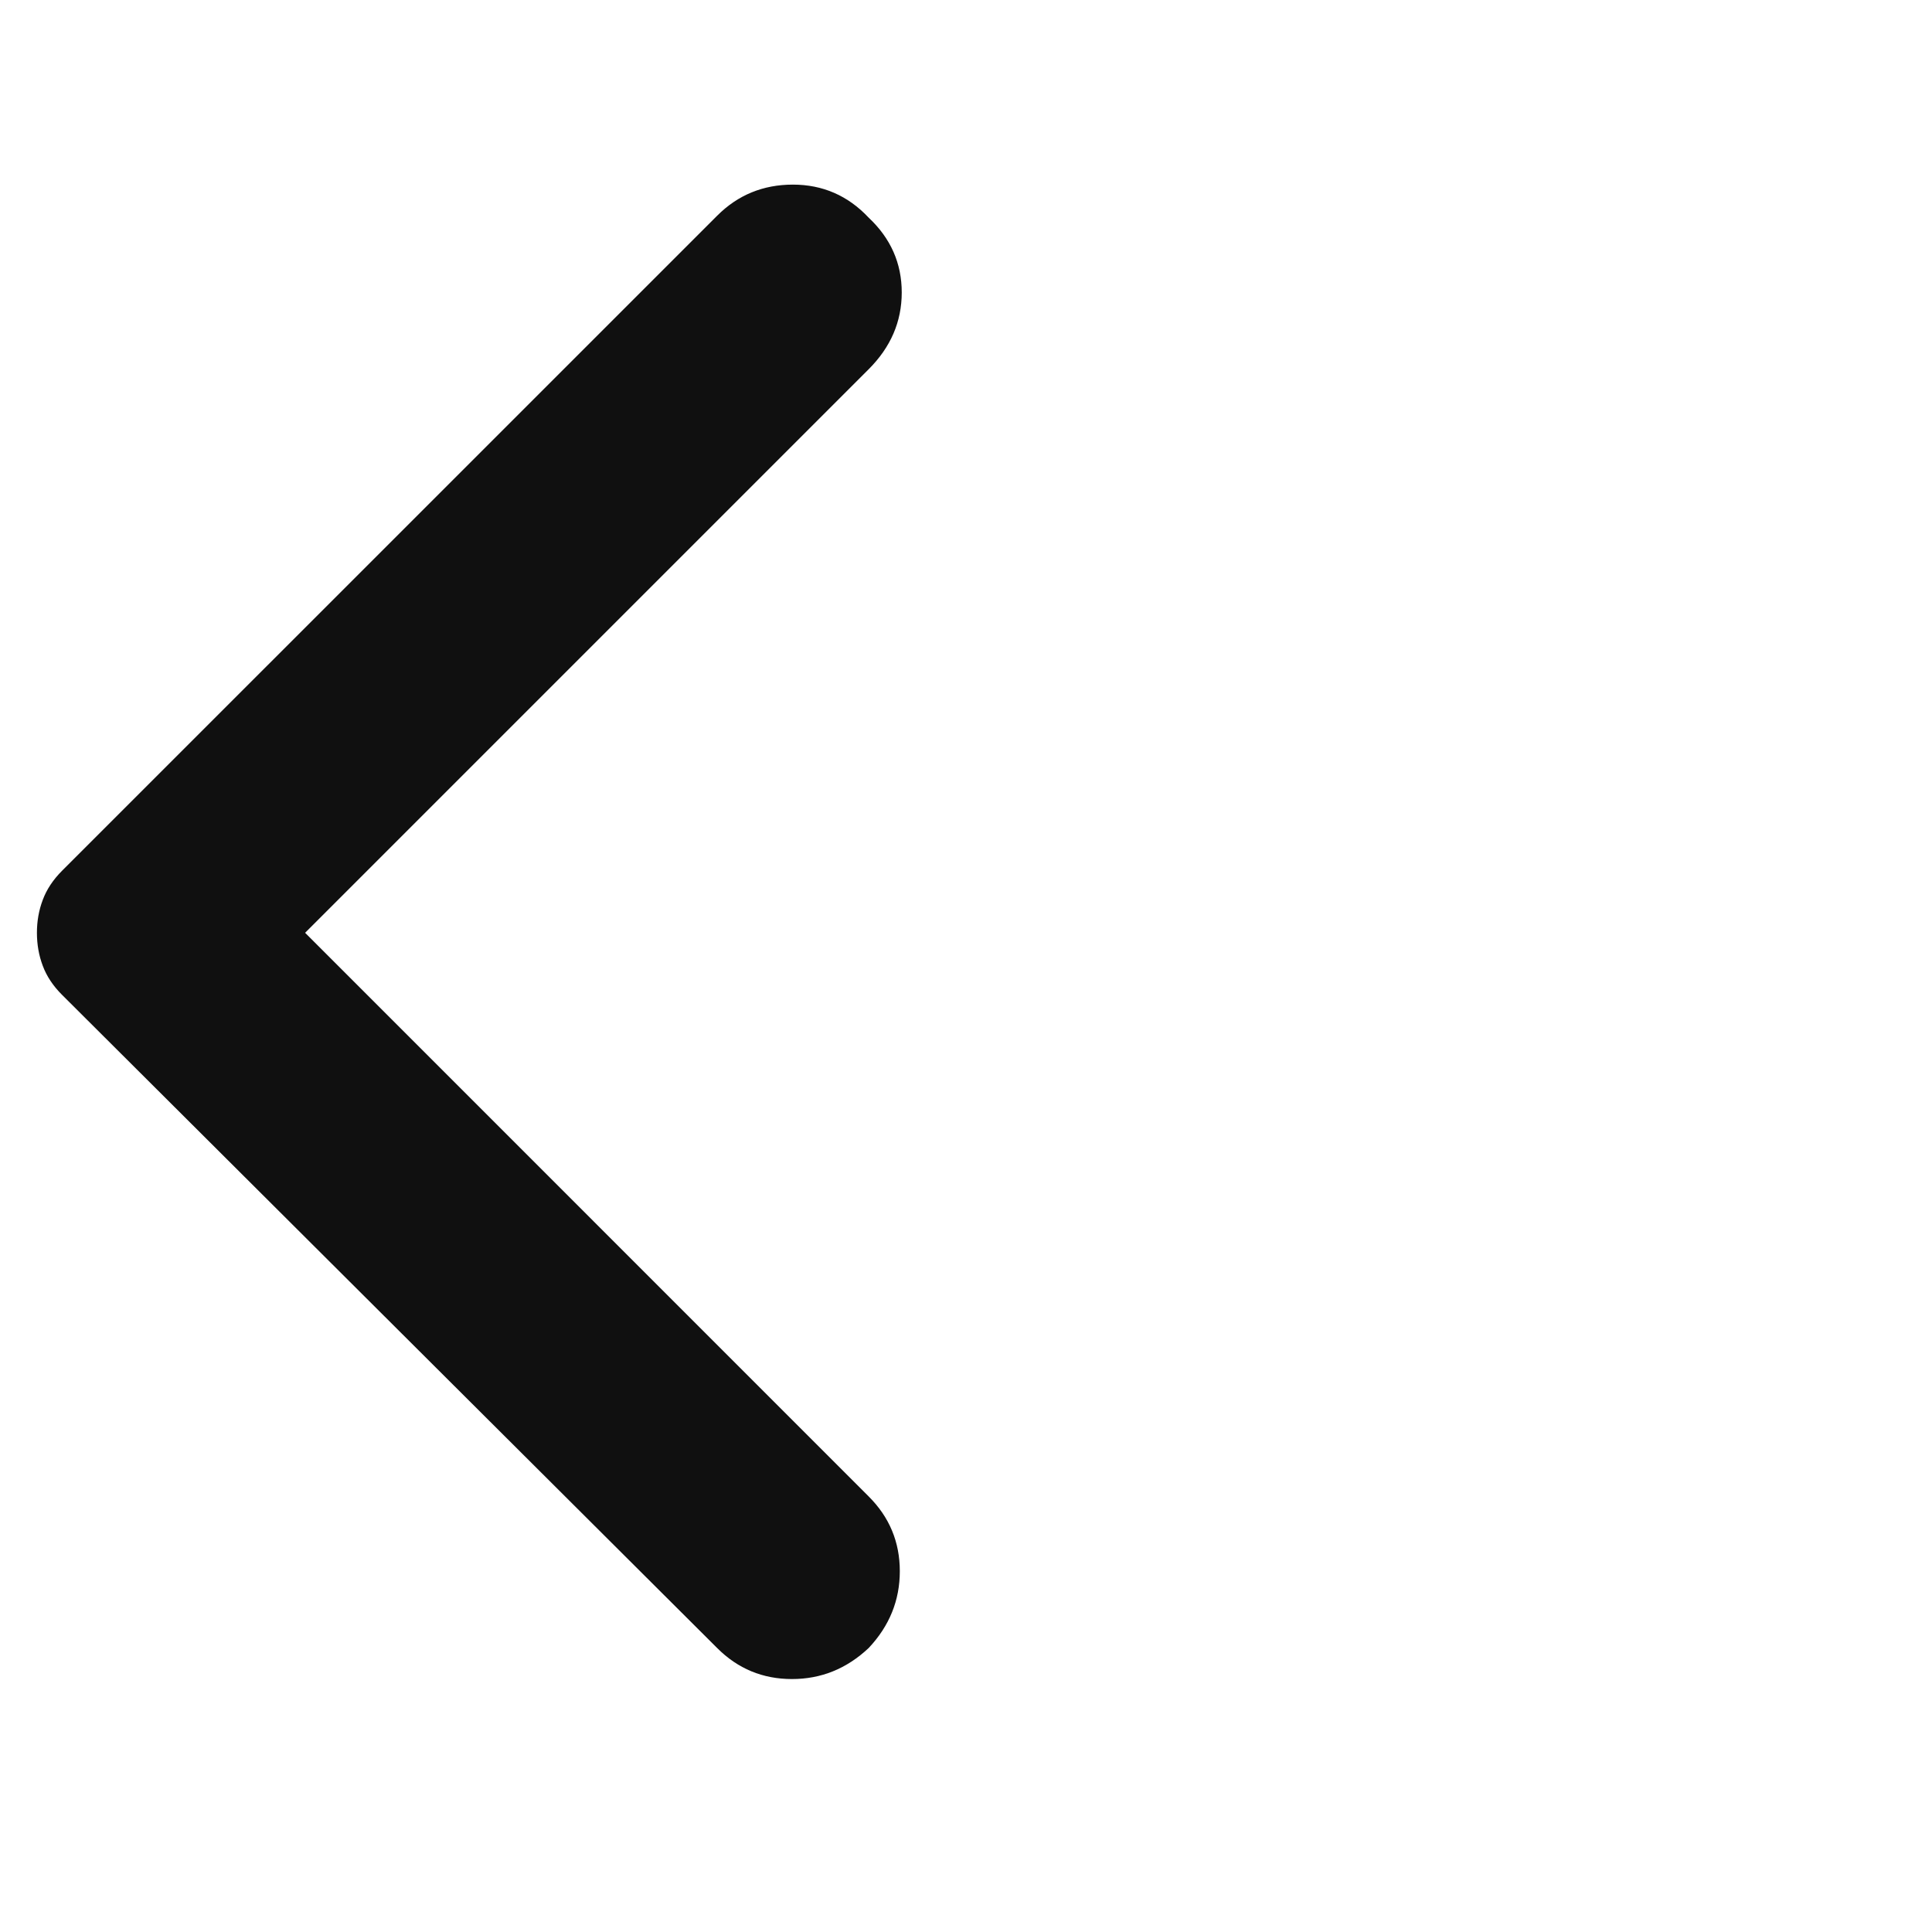
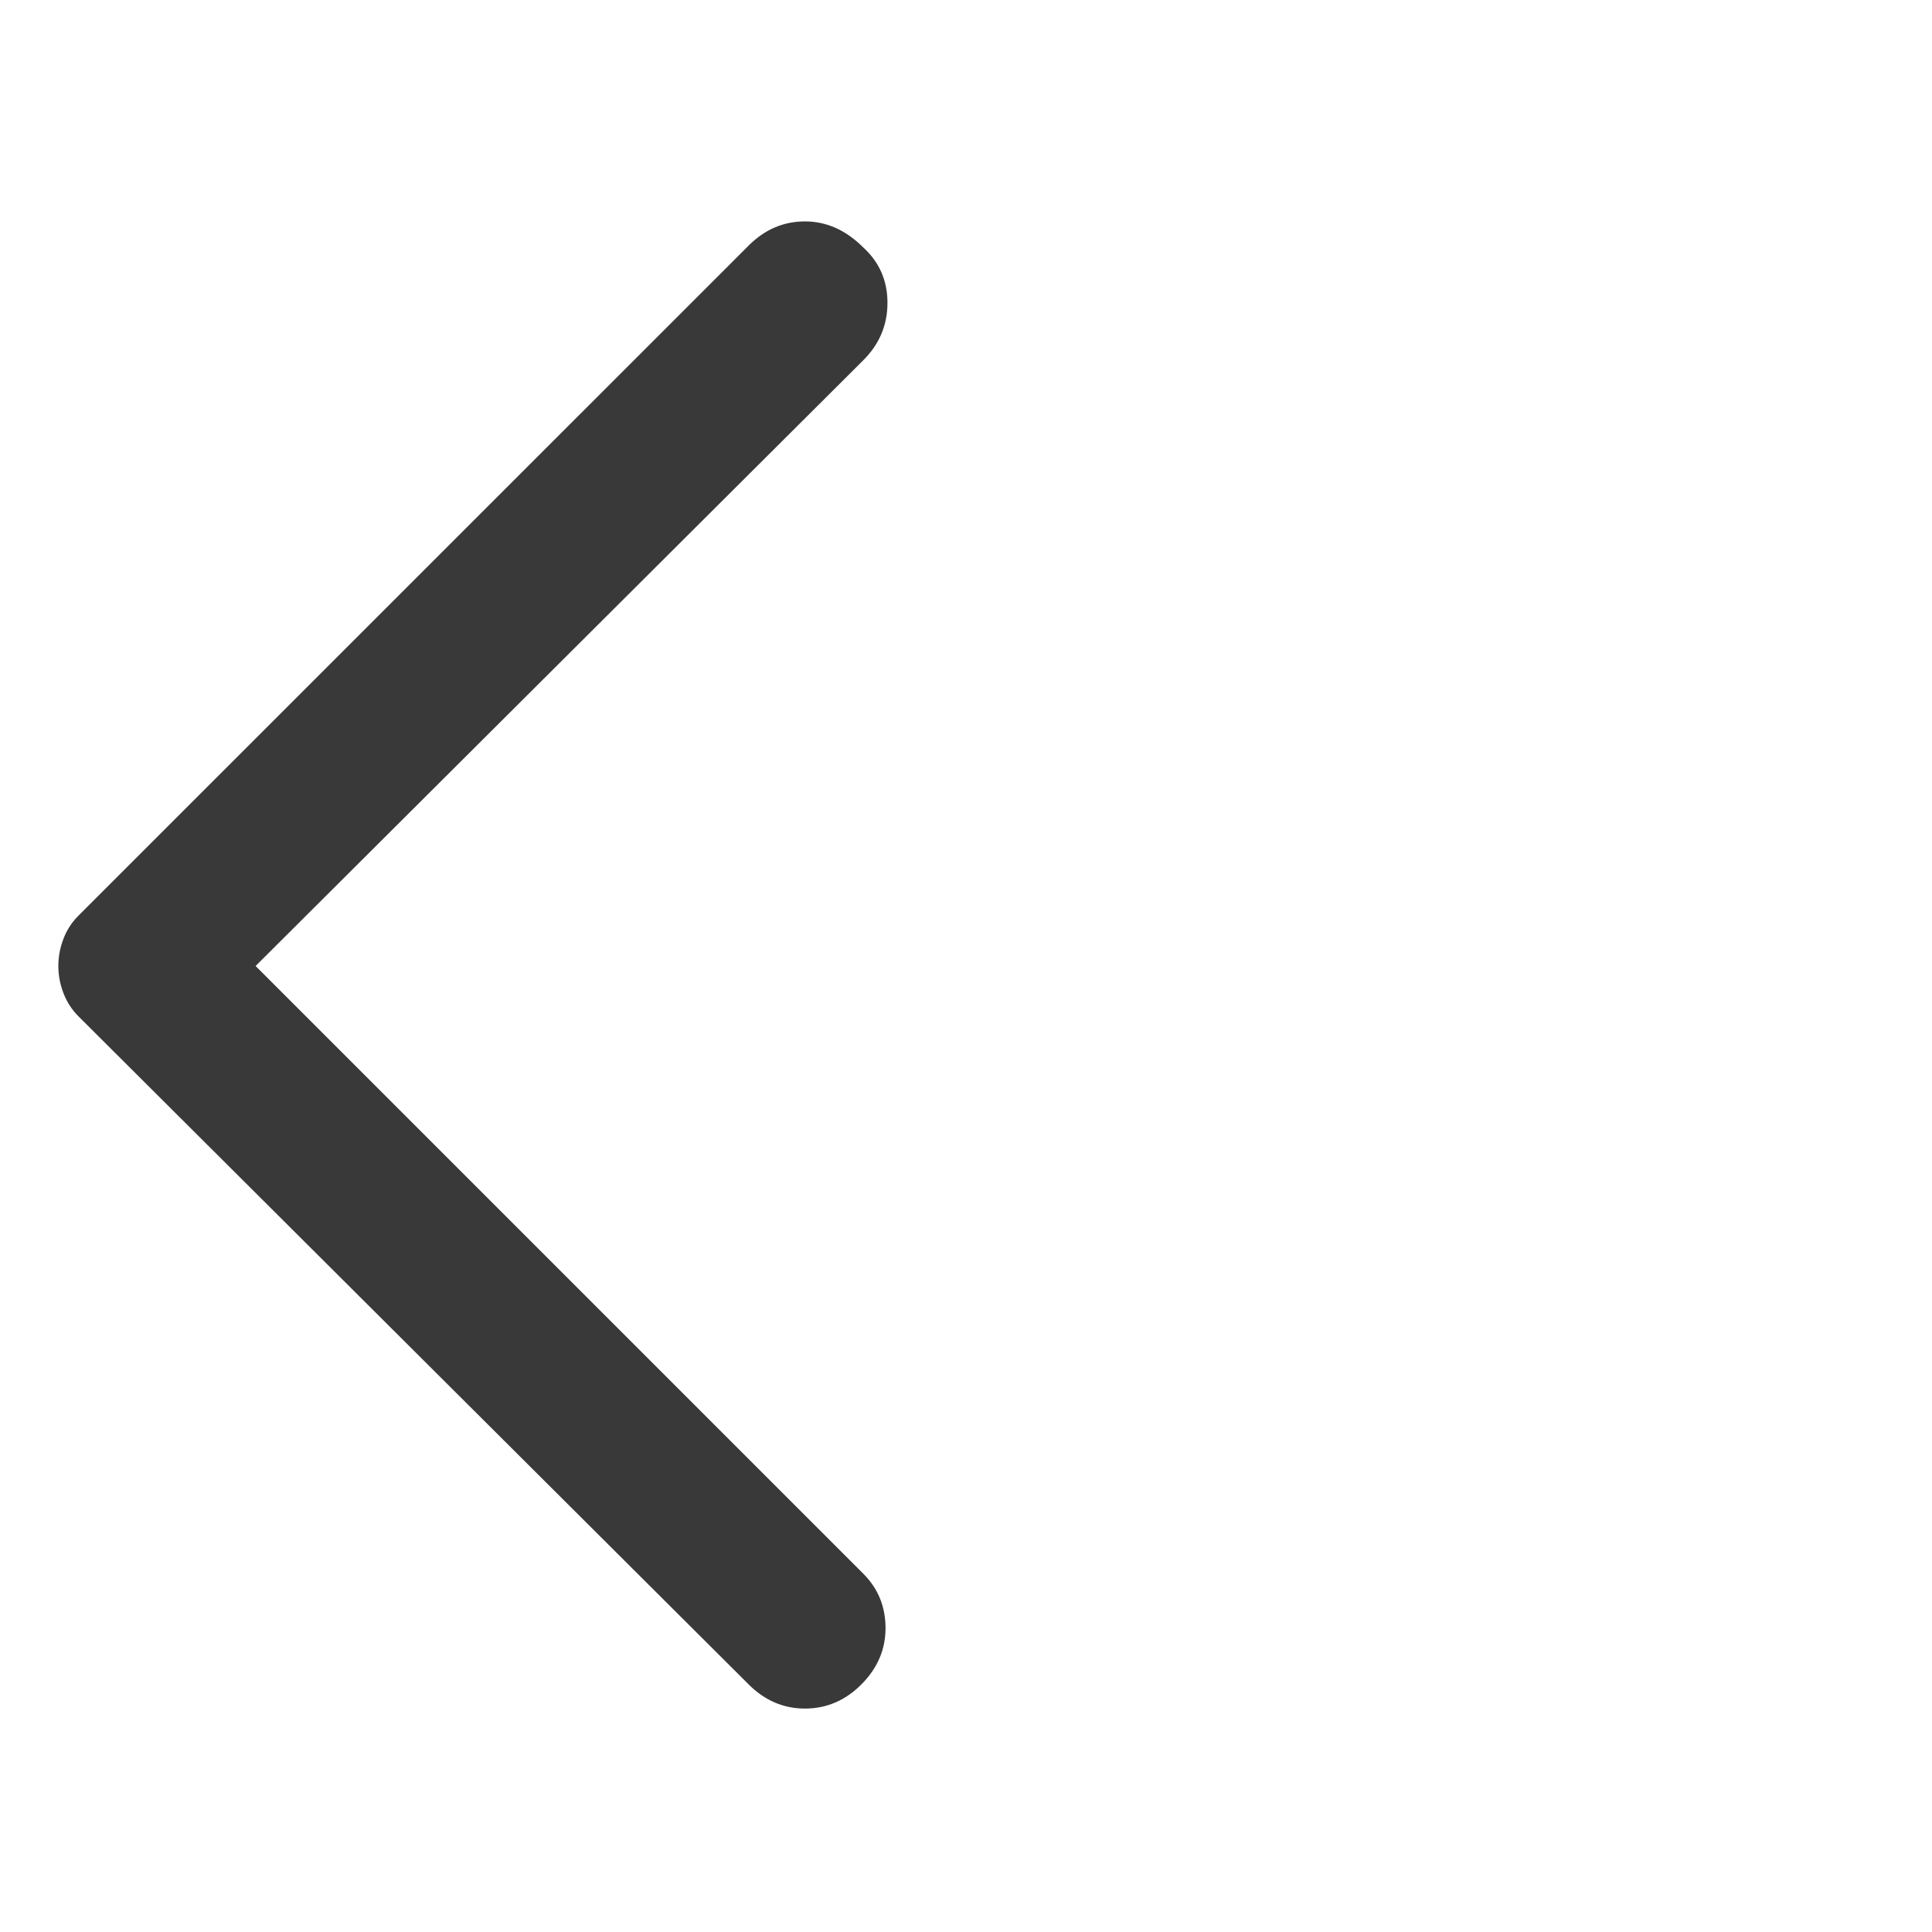
- <svg xmlns="http://www.w3.org/2000/svg" width="27" height="27" viewBox="0 0 27 27" fill="none">
-   <mask id="mask0_27_3383" style="mask-type:alpha" maskUnits="userSpaceOnUse" x="0" y="0" width="27" height="27">
-     <rect width="26.073" height="26.073" fill="#D9D9D9" />
+ <svg xmlns="http://www.w3.org/2000/svg" width="20" height="20" viewBox="0 0 20 20" fill="none">
+   <mask id="mask0_117_3167" style="mask-type:alpha" maskUnits="userSpaceOnUse" x="0" y="0" width="20" height="20">
+     <rect width="20" height="20" fill="#D9D9D9" />
  </mask>
-   <g mask="url(#mask0_27_3383)">
-     <path d="M10.022 23.031L0.869 13.905C0.742 13.779 0.652 13.643 0.598 13.498C0.543 13.353 0.516 13.199 0.516 13.036C0.516 12.873 0.543 12.72 0.598 12.575C0.652 12.43 0.742 12.294 0.869 12.167L10.022 3.015C10.311 2.725 10.665 2.58 11.081 2.58C11.497 2.58 11.851 2.734 12.14 3.042C12.448 3.331 12.602 3.68 12.602 4.087C12.602 4.495 12.448 4.852 12.14 5.16L4.264 13.036L12.14 20.913C12.43 21.202 12.575 21.55 12.575 21.958C12.575 22.365 12.43 22.723 12.14 23.031C11.832 23.321 11.475 23.465 11.068 23.465C10.66 23.465 10.311 23.321 10.022 23.031Z" fill="#101010" />
+   <g mask="url(#mask0_117_3167)">
+     <path d="M7.75 17.437L0.812 10.521C0.743 10.451 0.691 10.371 0.657 10.281C0.622 10.191 0.604 10.097 0.604 10C0.604 9.903 0.622 9.809 0.657 9.718C0.691 9.628 0.743 9.548 0.812 9.479L7.75 2.542C7.917 2.375 8.111 2.292 8.333 2.292C8.556 2.292 8.757 2.382 8.937 2.562C9.104 2.715 9.187 2.906 9.187 3.135C9.187 3.364 9.104 3.562 8.937 3.729L2.646 10L8.937 16.291C9.09 16.444 9.167 16.632 9.167 16.854C9.167 17.076 9.083 17.271 8.917 17.437C8.75 17.604 8.556 17.687 8.333 17.687C8.111 17.687 7.917 17.604 7.75 17.437Z" fill="#393939" />
  </g>
</svg>
